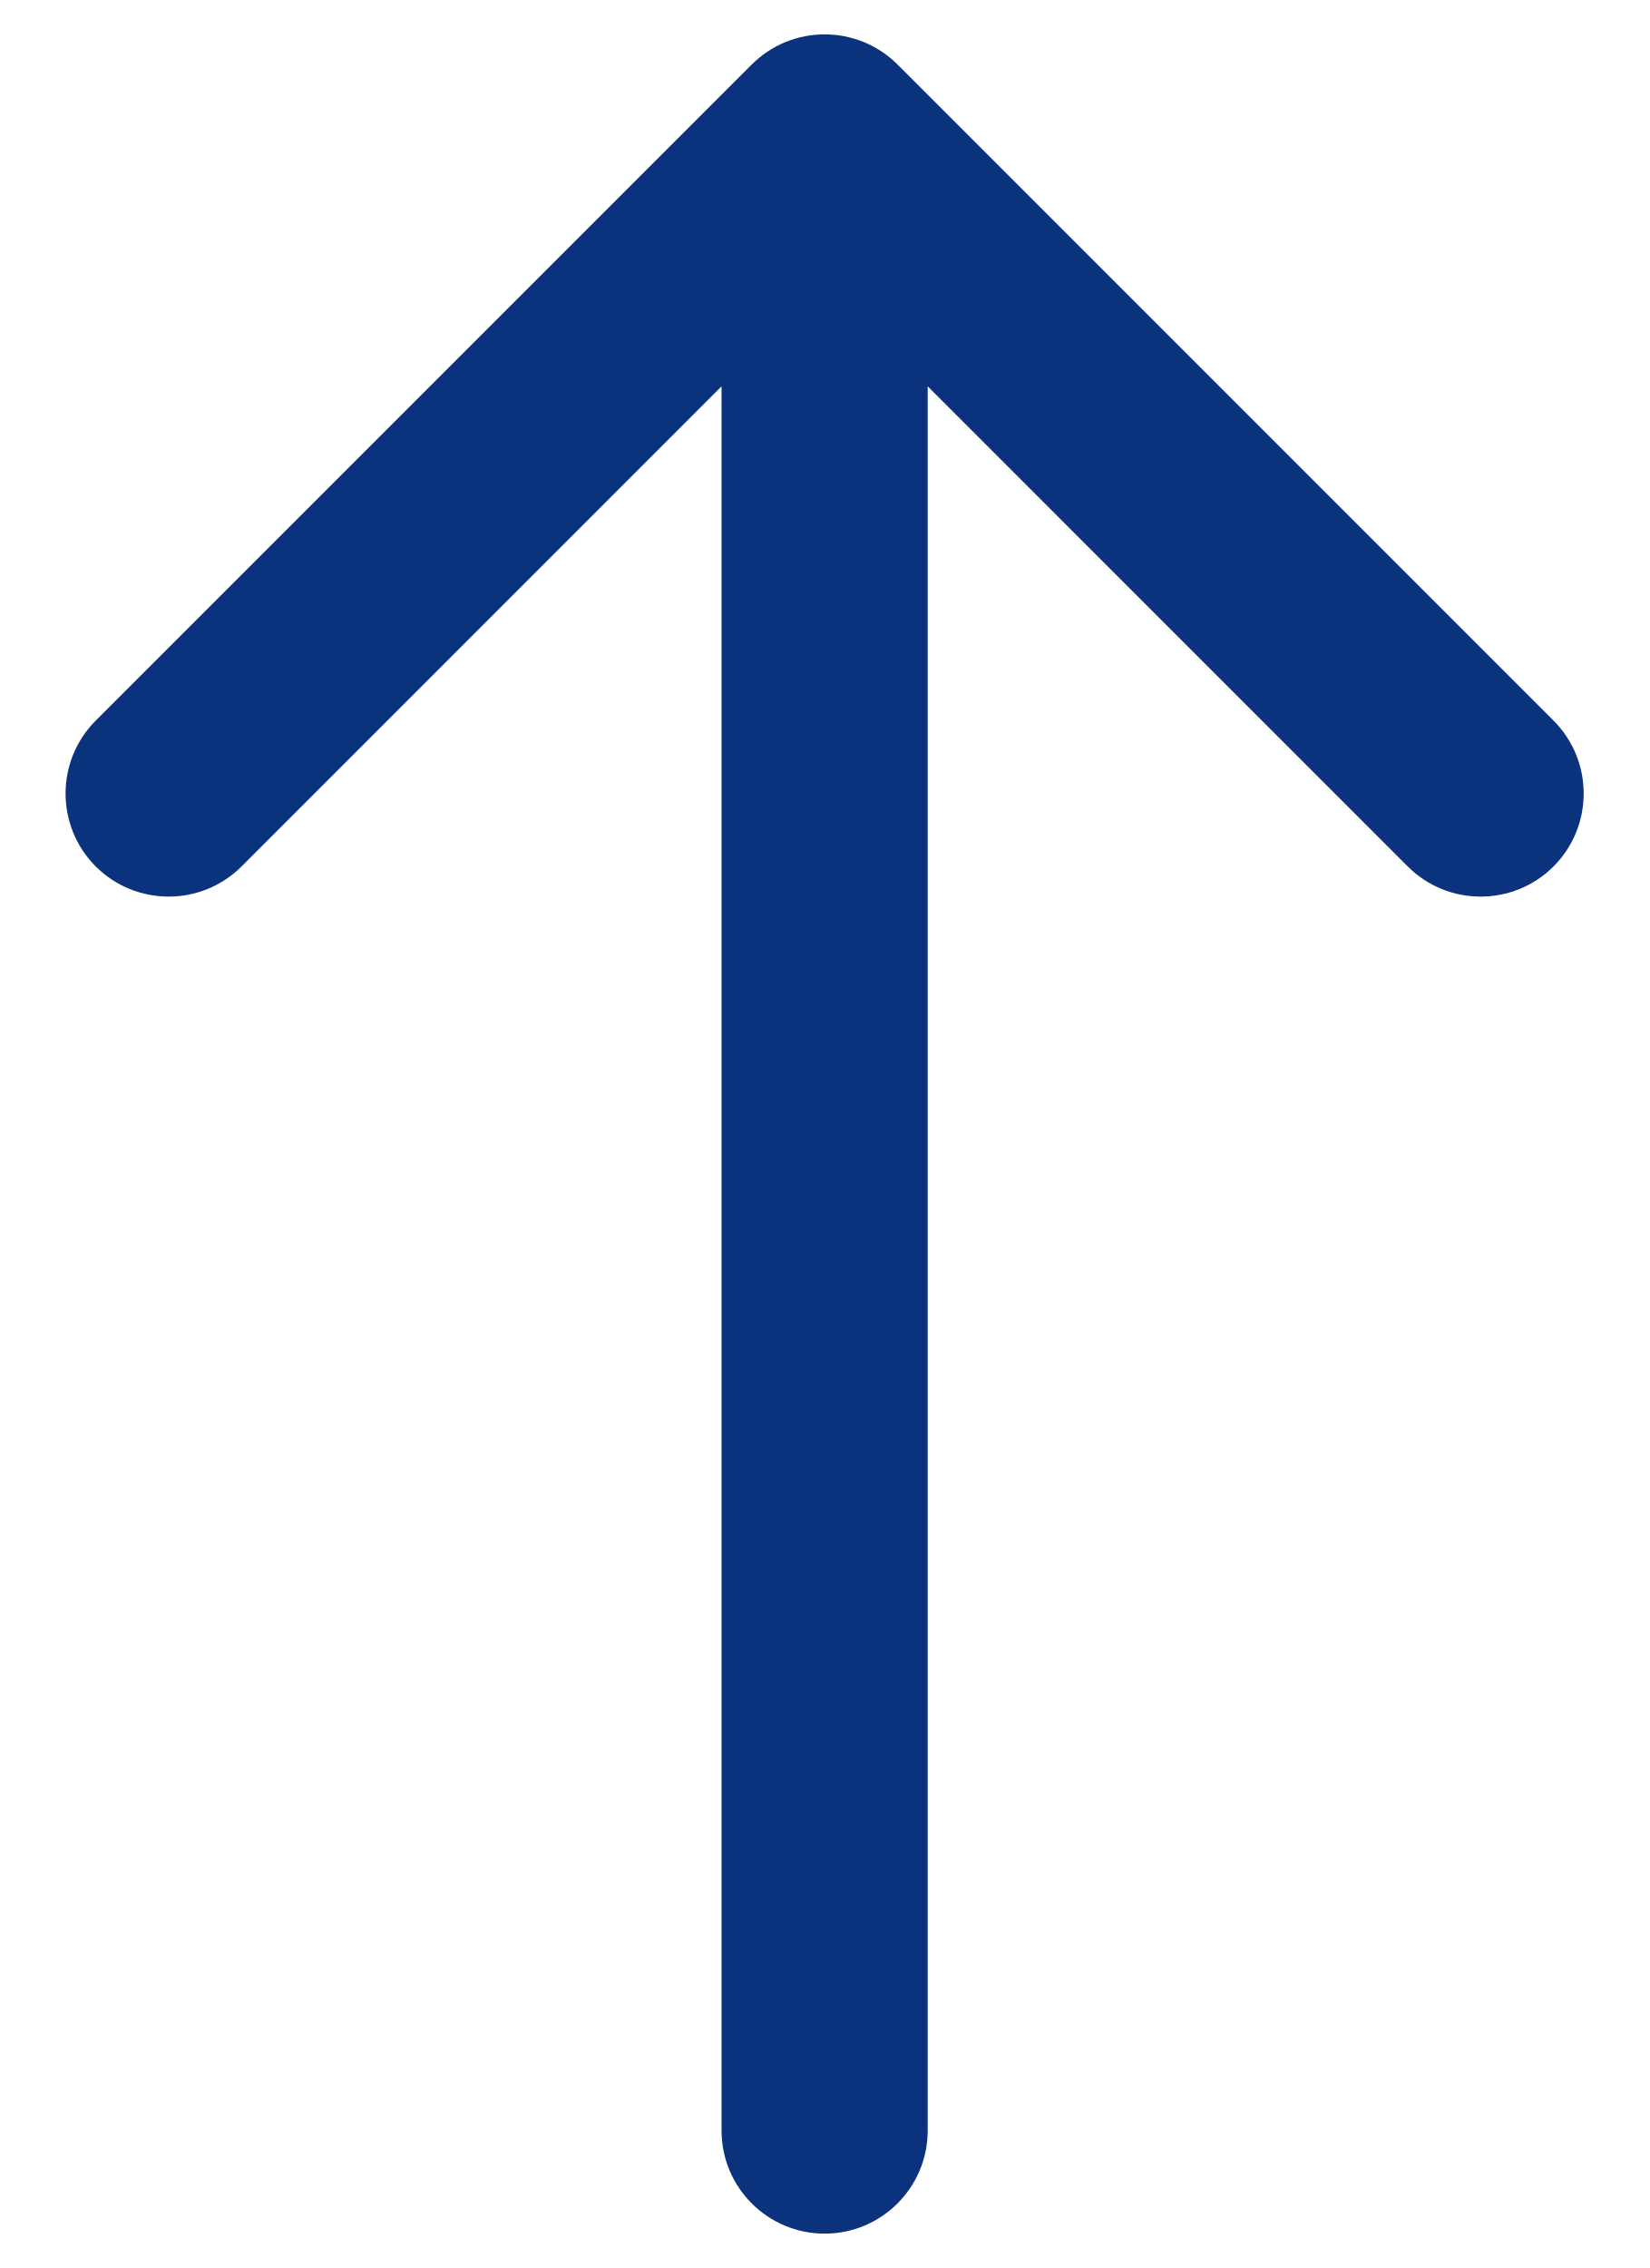
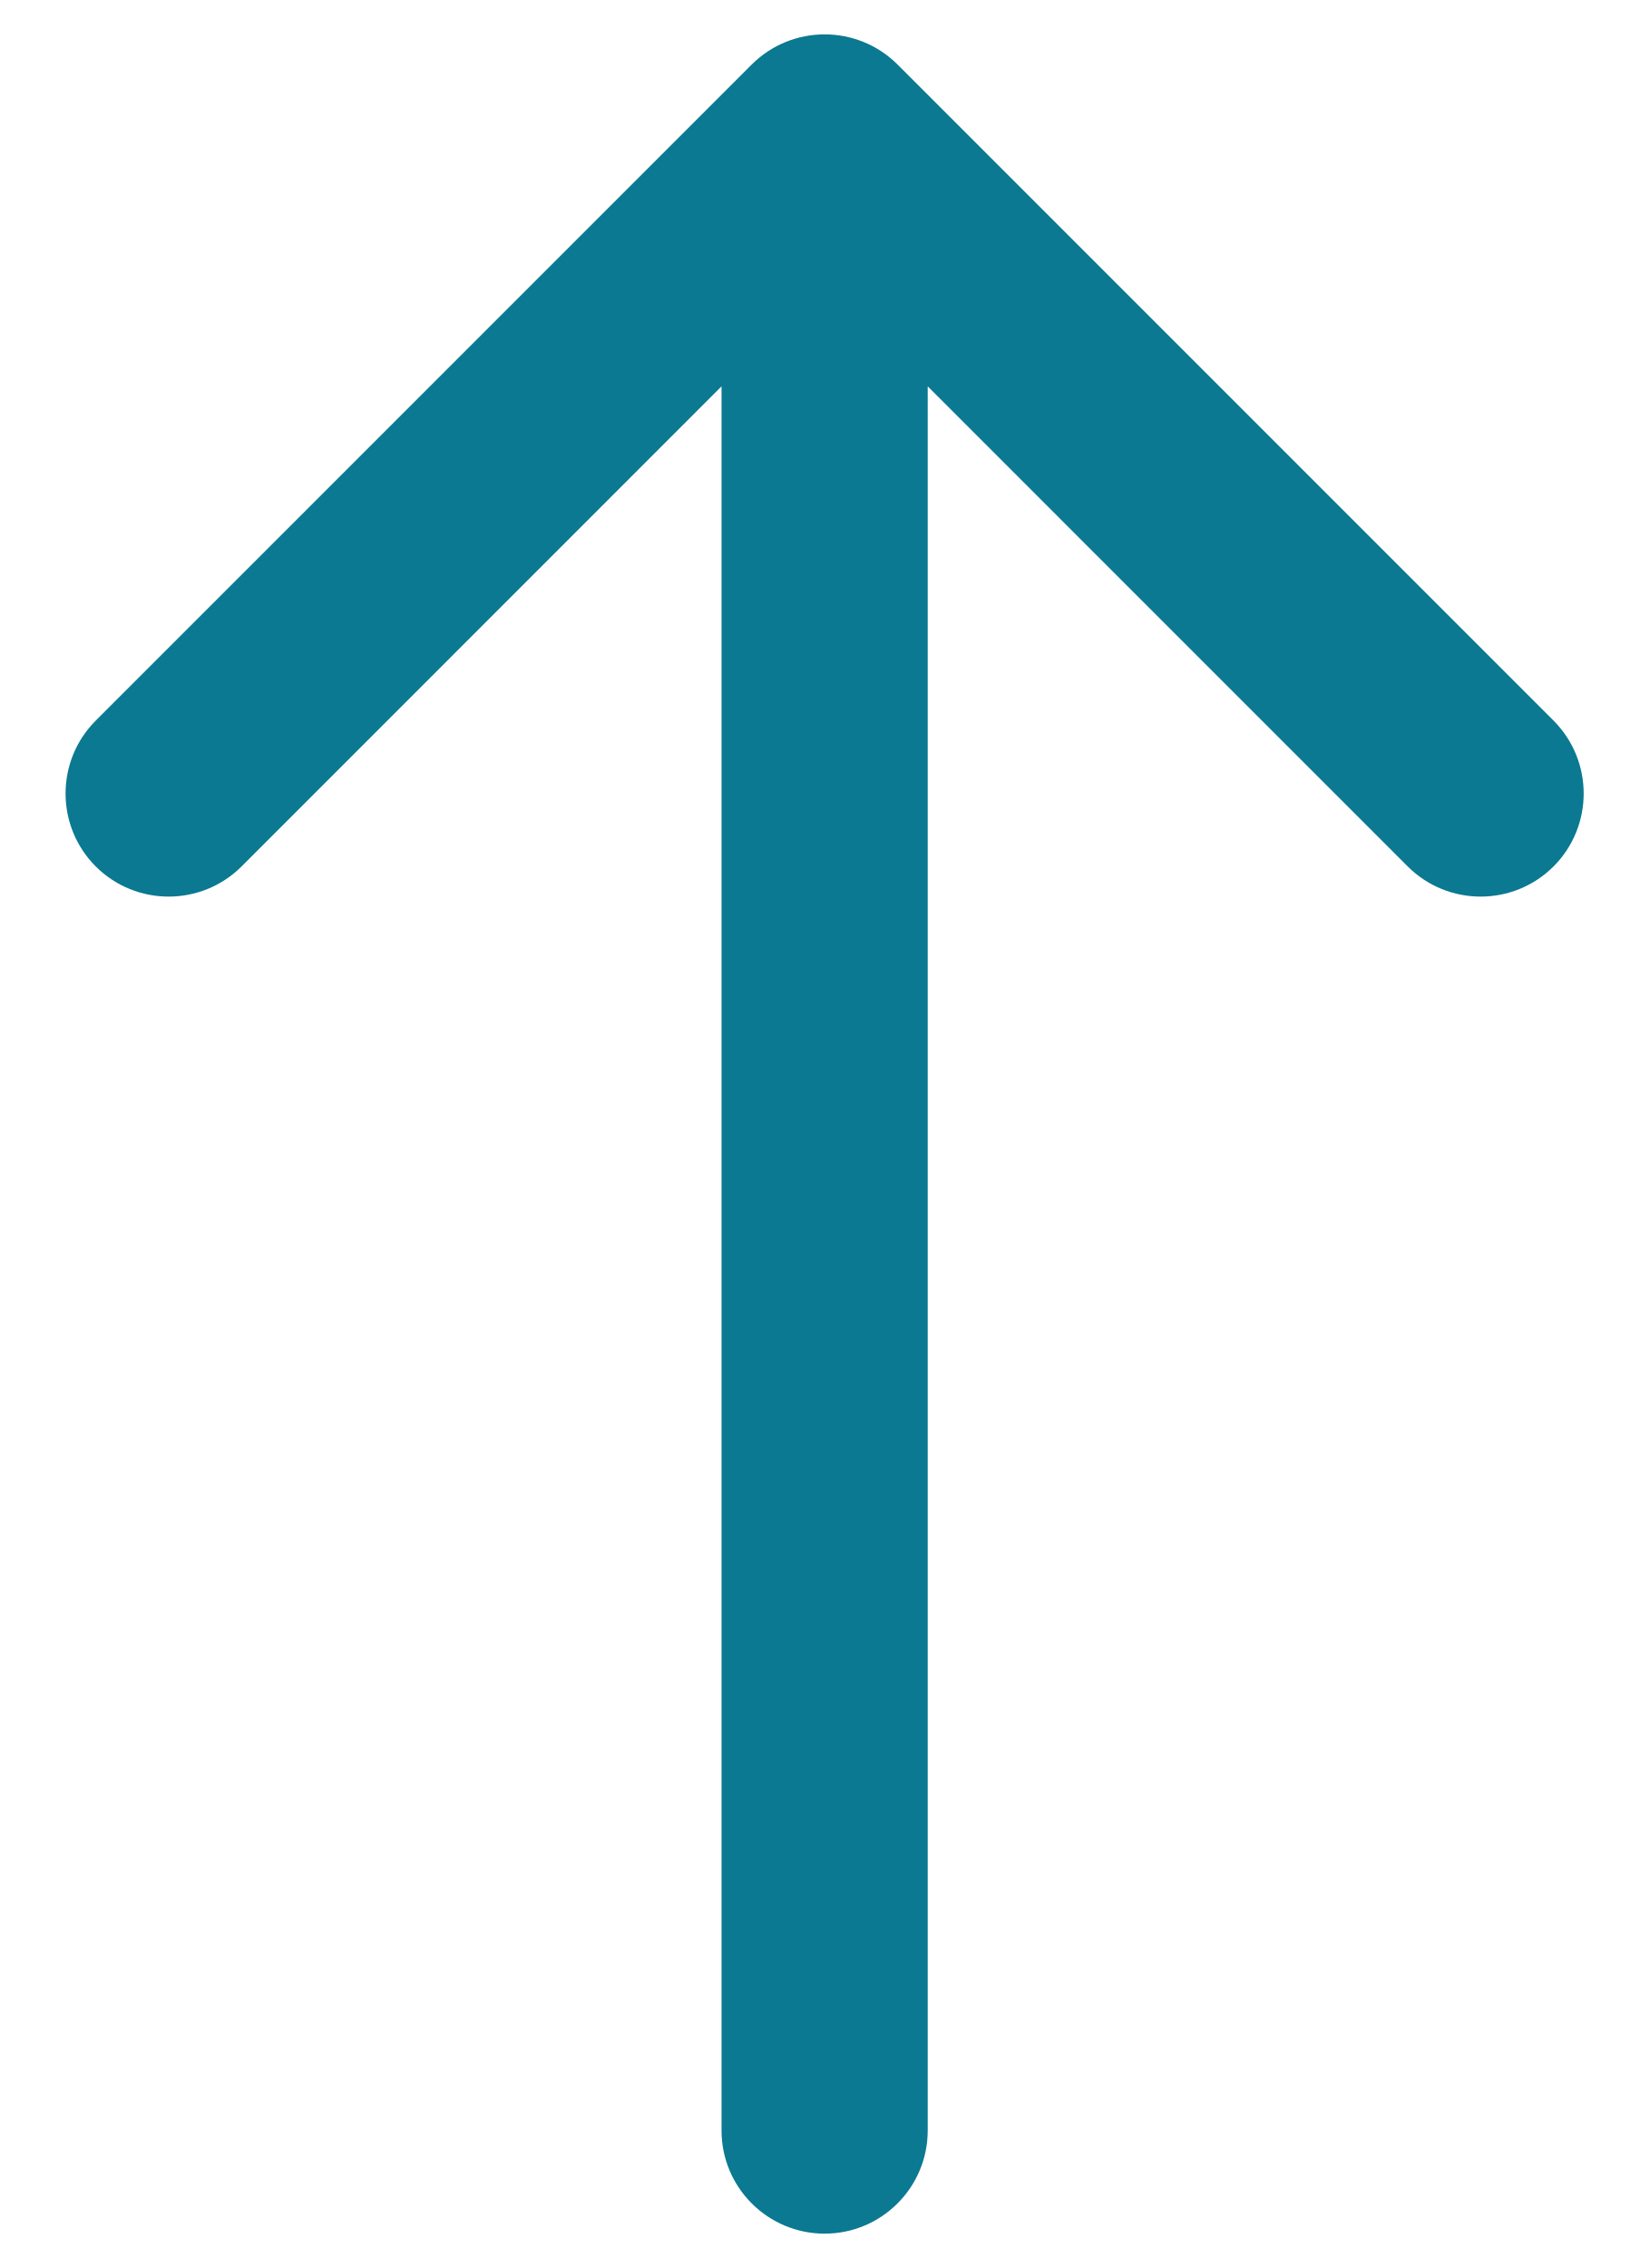
<svg xmlns="http://www.w3.org/2000/svg" width="24" height="33" viewBox="0 0 24 33" fill="none">
-   <path d="M10.5 31C10.5 31.828 11.172 32.5 12 32.5C12.828 32.5 13.5 31.828 13.5 31L10.5 31ZM13.061 0.939C12.475 0.354 11.525 0.354 10.939 0.939L1.393 10.485C0.808 11.071 0.808 12.021 1.393 12.607C1.979 13.192 2.929 13.192 3.515 12.607L12 4.121L20.485 12.607C21.071 13.192 22.021 13.192 22.607 12.607C23.192 12.021 23.192 11.071 22.607 10.485L13.061 0.939ZM13.5 31L13.5 2L10.5 2L10.5 31L13.5 31Z" fill="#0B327D" />
+   <path d="M10.5 31C10.5 31.828 11.172 32.5 12 32.5C12.828 32.5 13.5 31.828 13.5 31L10.5 31ZM13.061 0.939C12.475 0.354 11.525 0.354 10.939 0.939L1.393 10.485C0.808 11.071 0.808 12.021 1.393 12.607C1.979 13.192 2.929 13.192 3.515 12.607L12 4.121L20.485 12.607C21.071 13.192 22.021 13.192 22.607 12.607C23.192 12.021 23.192 11.071 22.607 10.485L13.061 0.939ZM13.5 31L13.5 2L10.5 2L10.5 31L13.5 31Z" fill="#0A7991" />
</svg>
